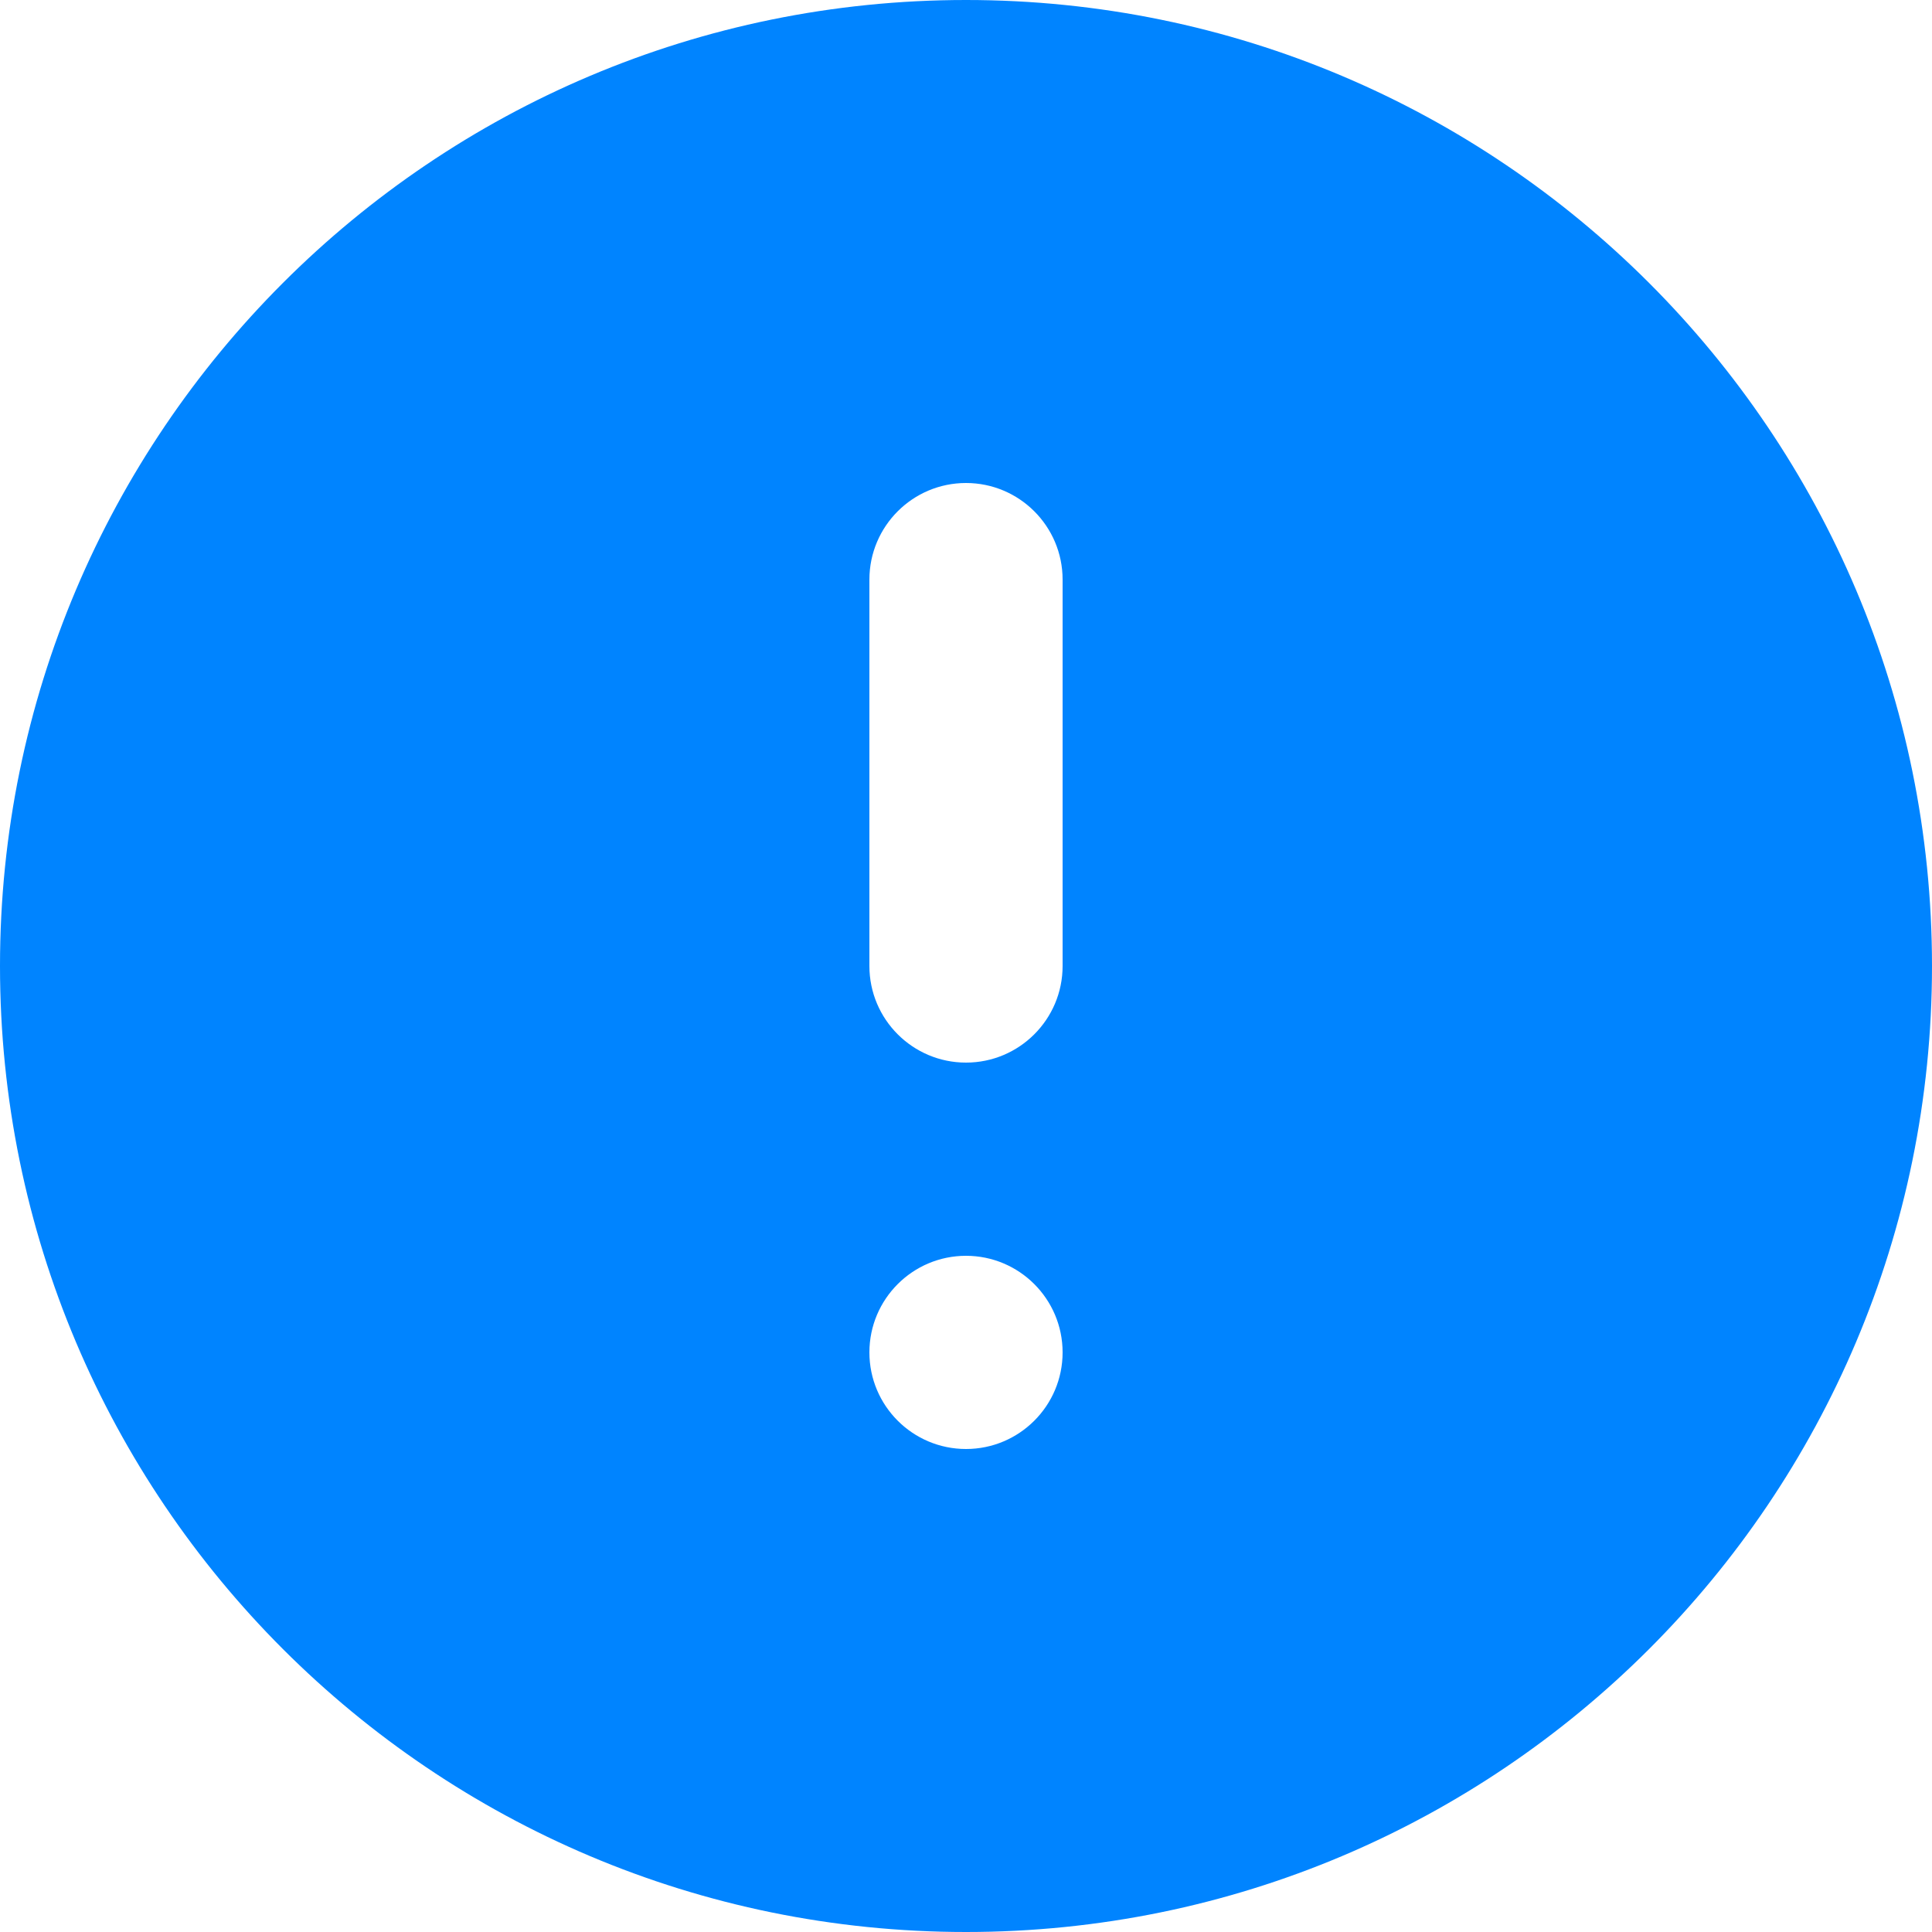
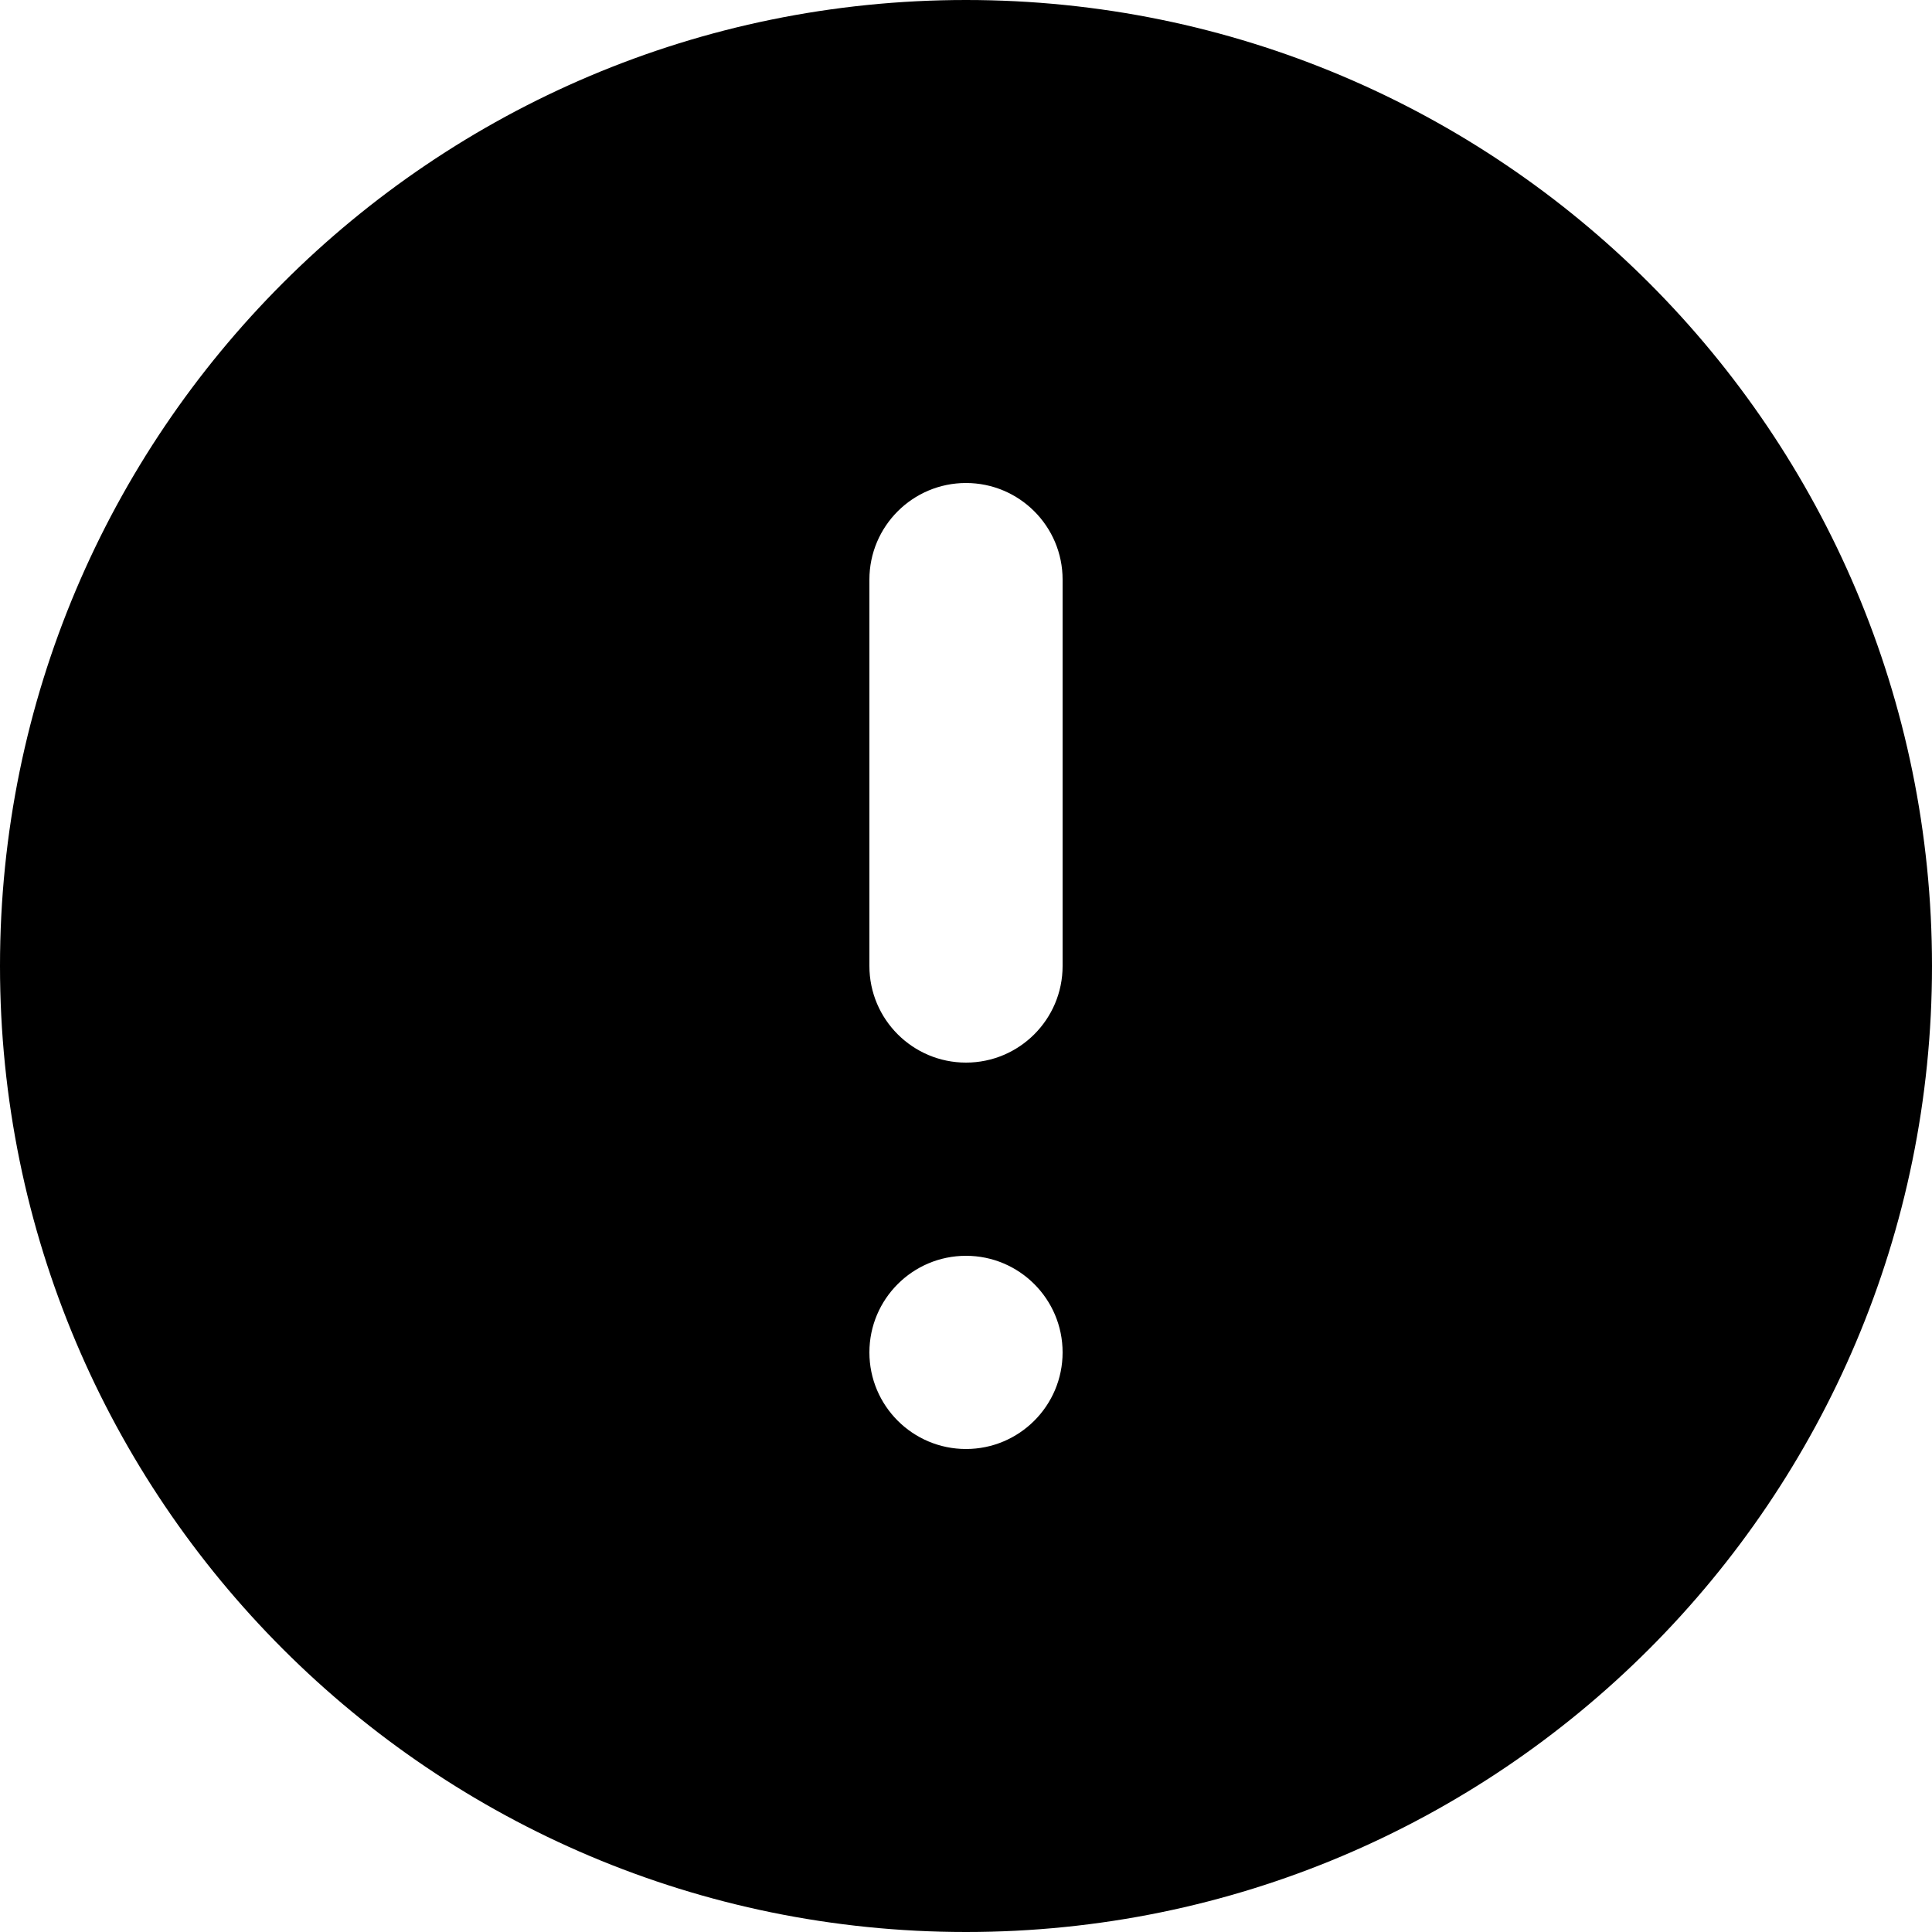
- <svg xmlns="http://www.w3.org/2000/svg" width="20" height="20" viewBox="0 0 20 20" fill="none">
-   <path d="M10 20C4.477 20 0 15.523 0 10C0 4.477 4.477 0 10 0C15.523 0 20 4.477 20 10C20 15.523 15.523 20 10 20ZM10 13C9.448 13 9 13.448 9 14C9 14.552 9.448 15 10 15C10.552 15 11 14.552 11 14C11 13.448 10.552 13 10 13ZM10 5C9.448 5 9 5.448 9 6V10C9 10.552 9.448 11 10 11C10.552 11 11 10.552 11 10V6C11 5.448 10.552 5 10 5Z" fill="#0084FF" />
+ <svg xmlns="http://www.w3.org/2000/svg" viewBox="0 0 20 20">
+   <path d="M10 20C4.477 20 0 15.523 0 10C0 4.477 4.477 0 10 0C15.523 0 20 4.477 20 10C20 15.523 15.523 20 10 20ZM10 13C9.448 13 9 13.448 9 14C9 14.552 9.448 15 10 15C10.552 15 11 14.552 11 14C11 13.448 10.552 13 10 13ZM10 5C9.448 5 9 5.448 9 6V10C9 10.552 9.448 11 10 11C10.552 11 11 10.552 11 10V6C11 5.448 10.552 5 10 5Z" />
</svg>
